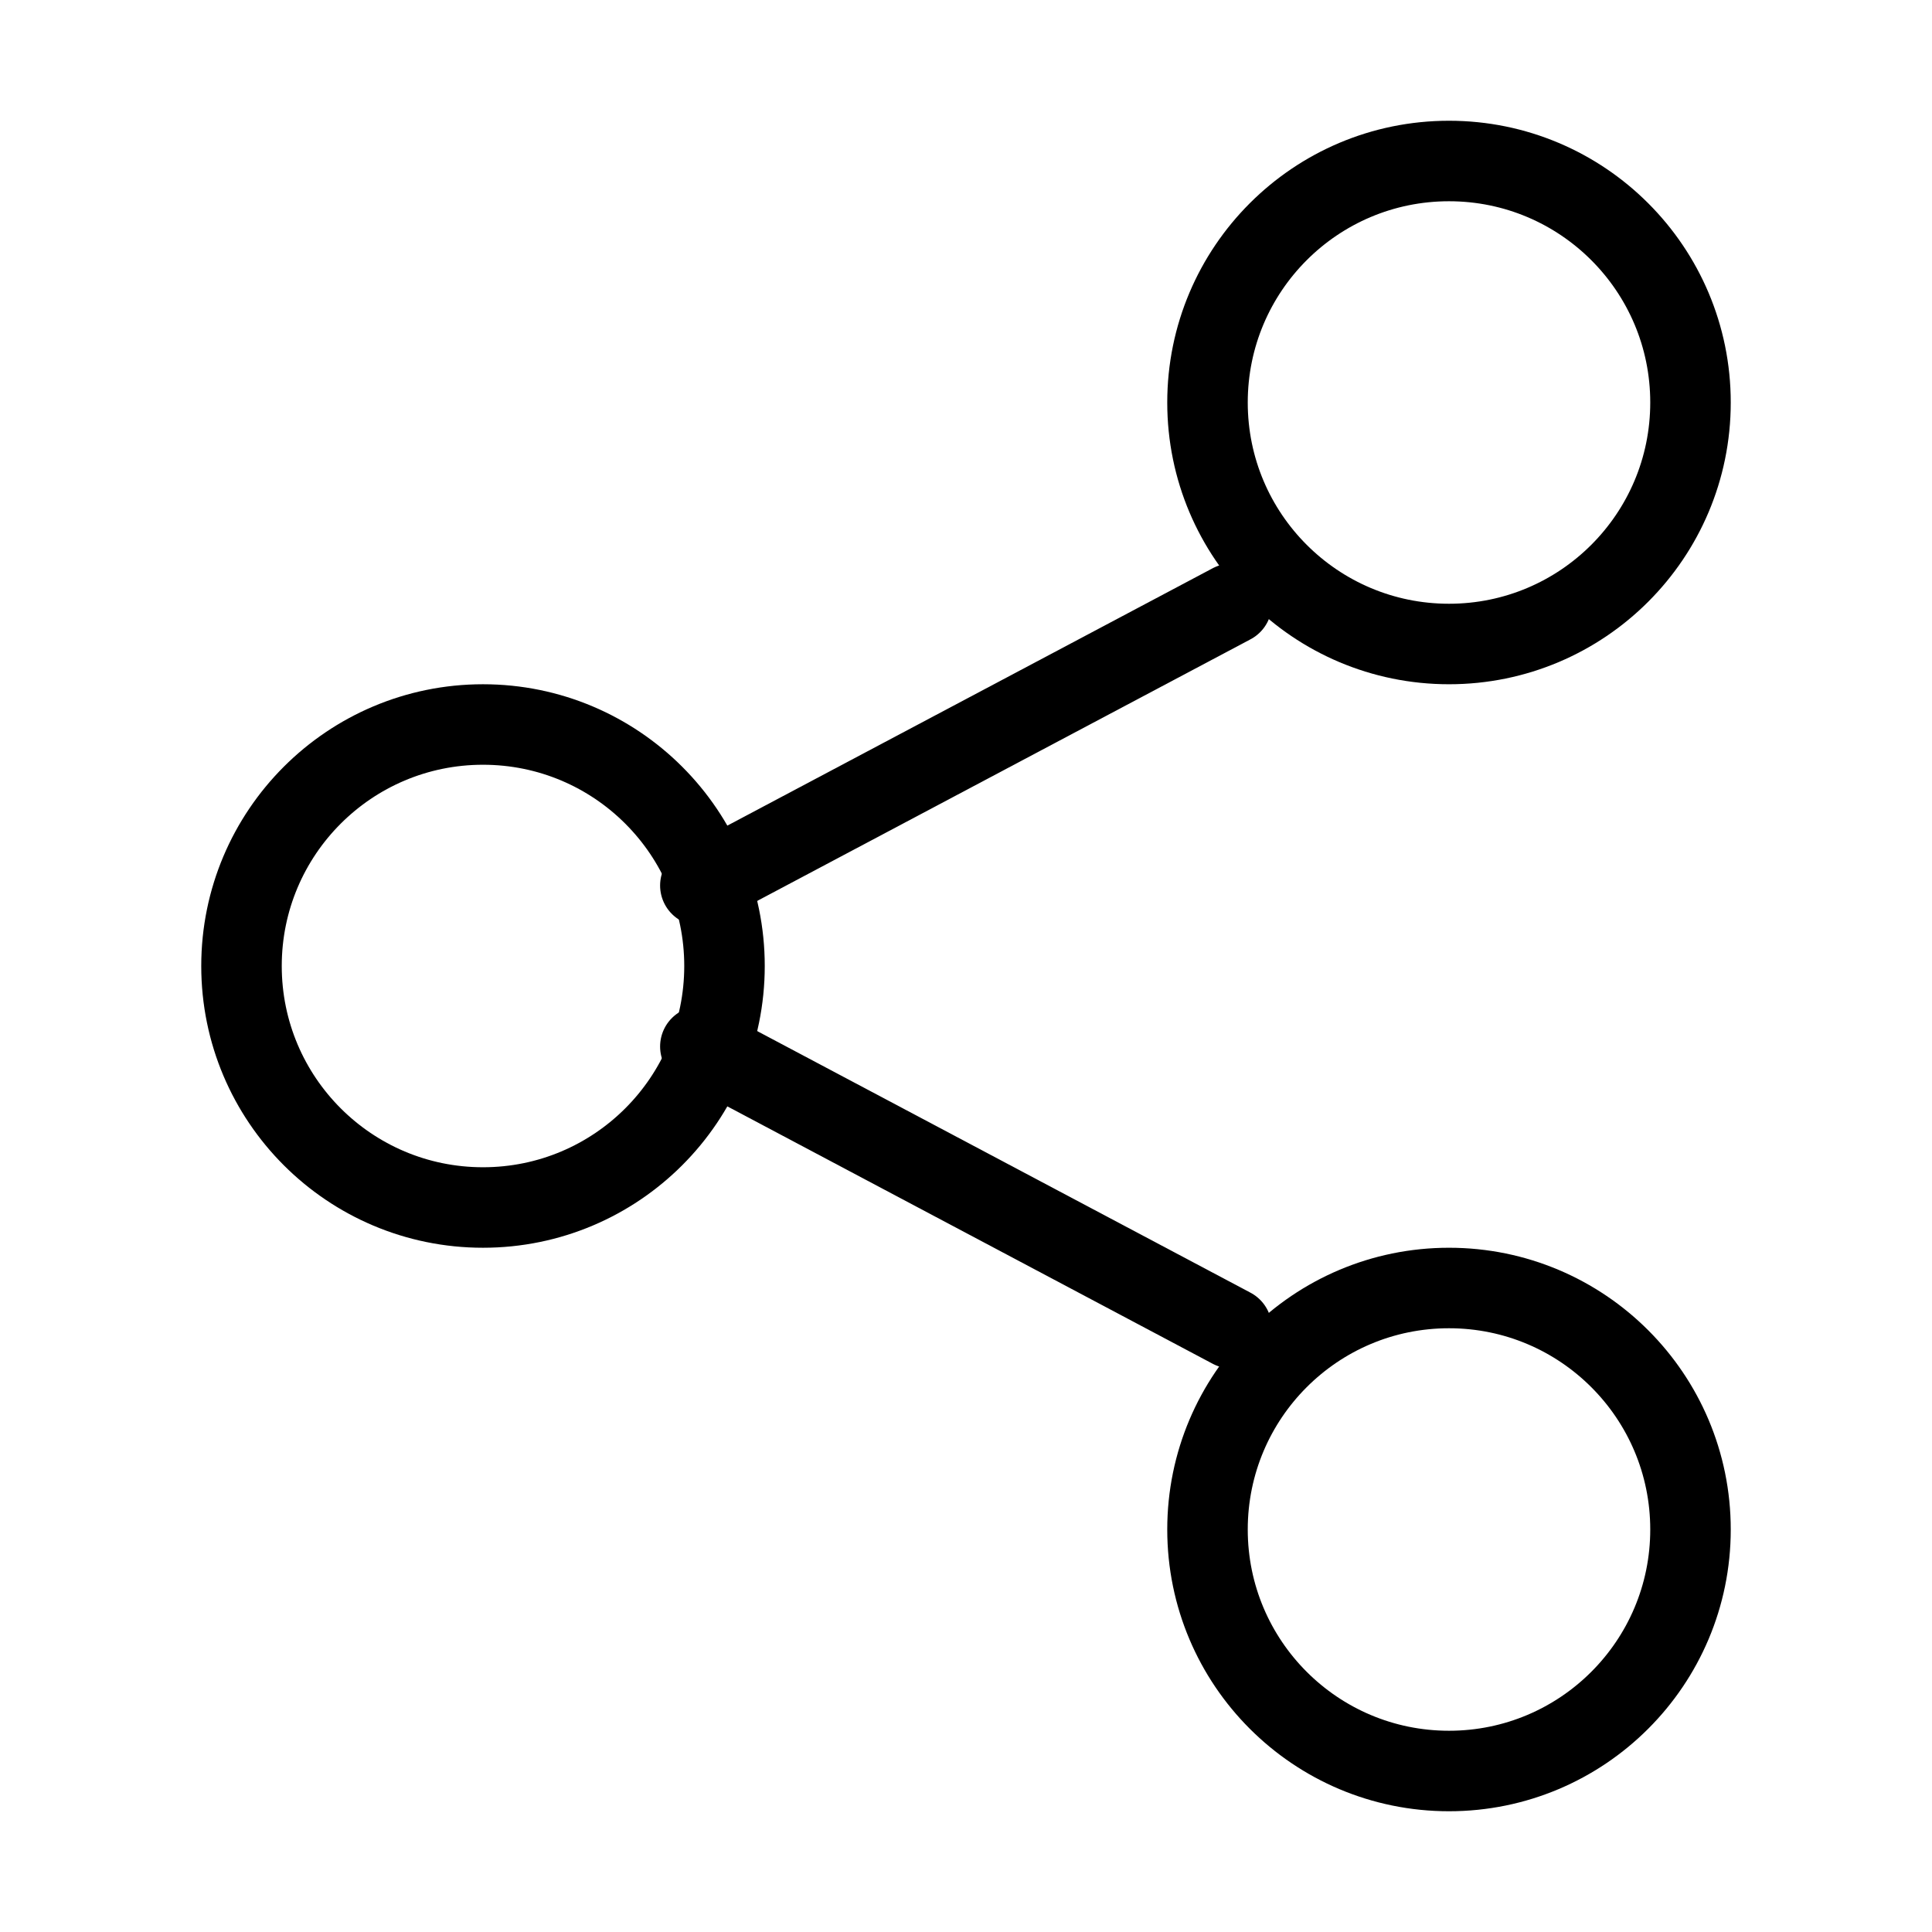
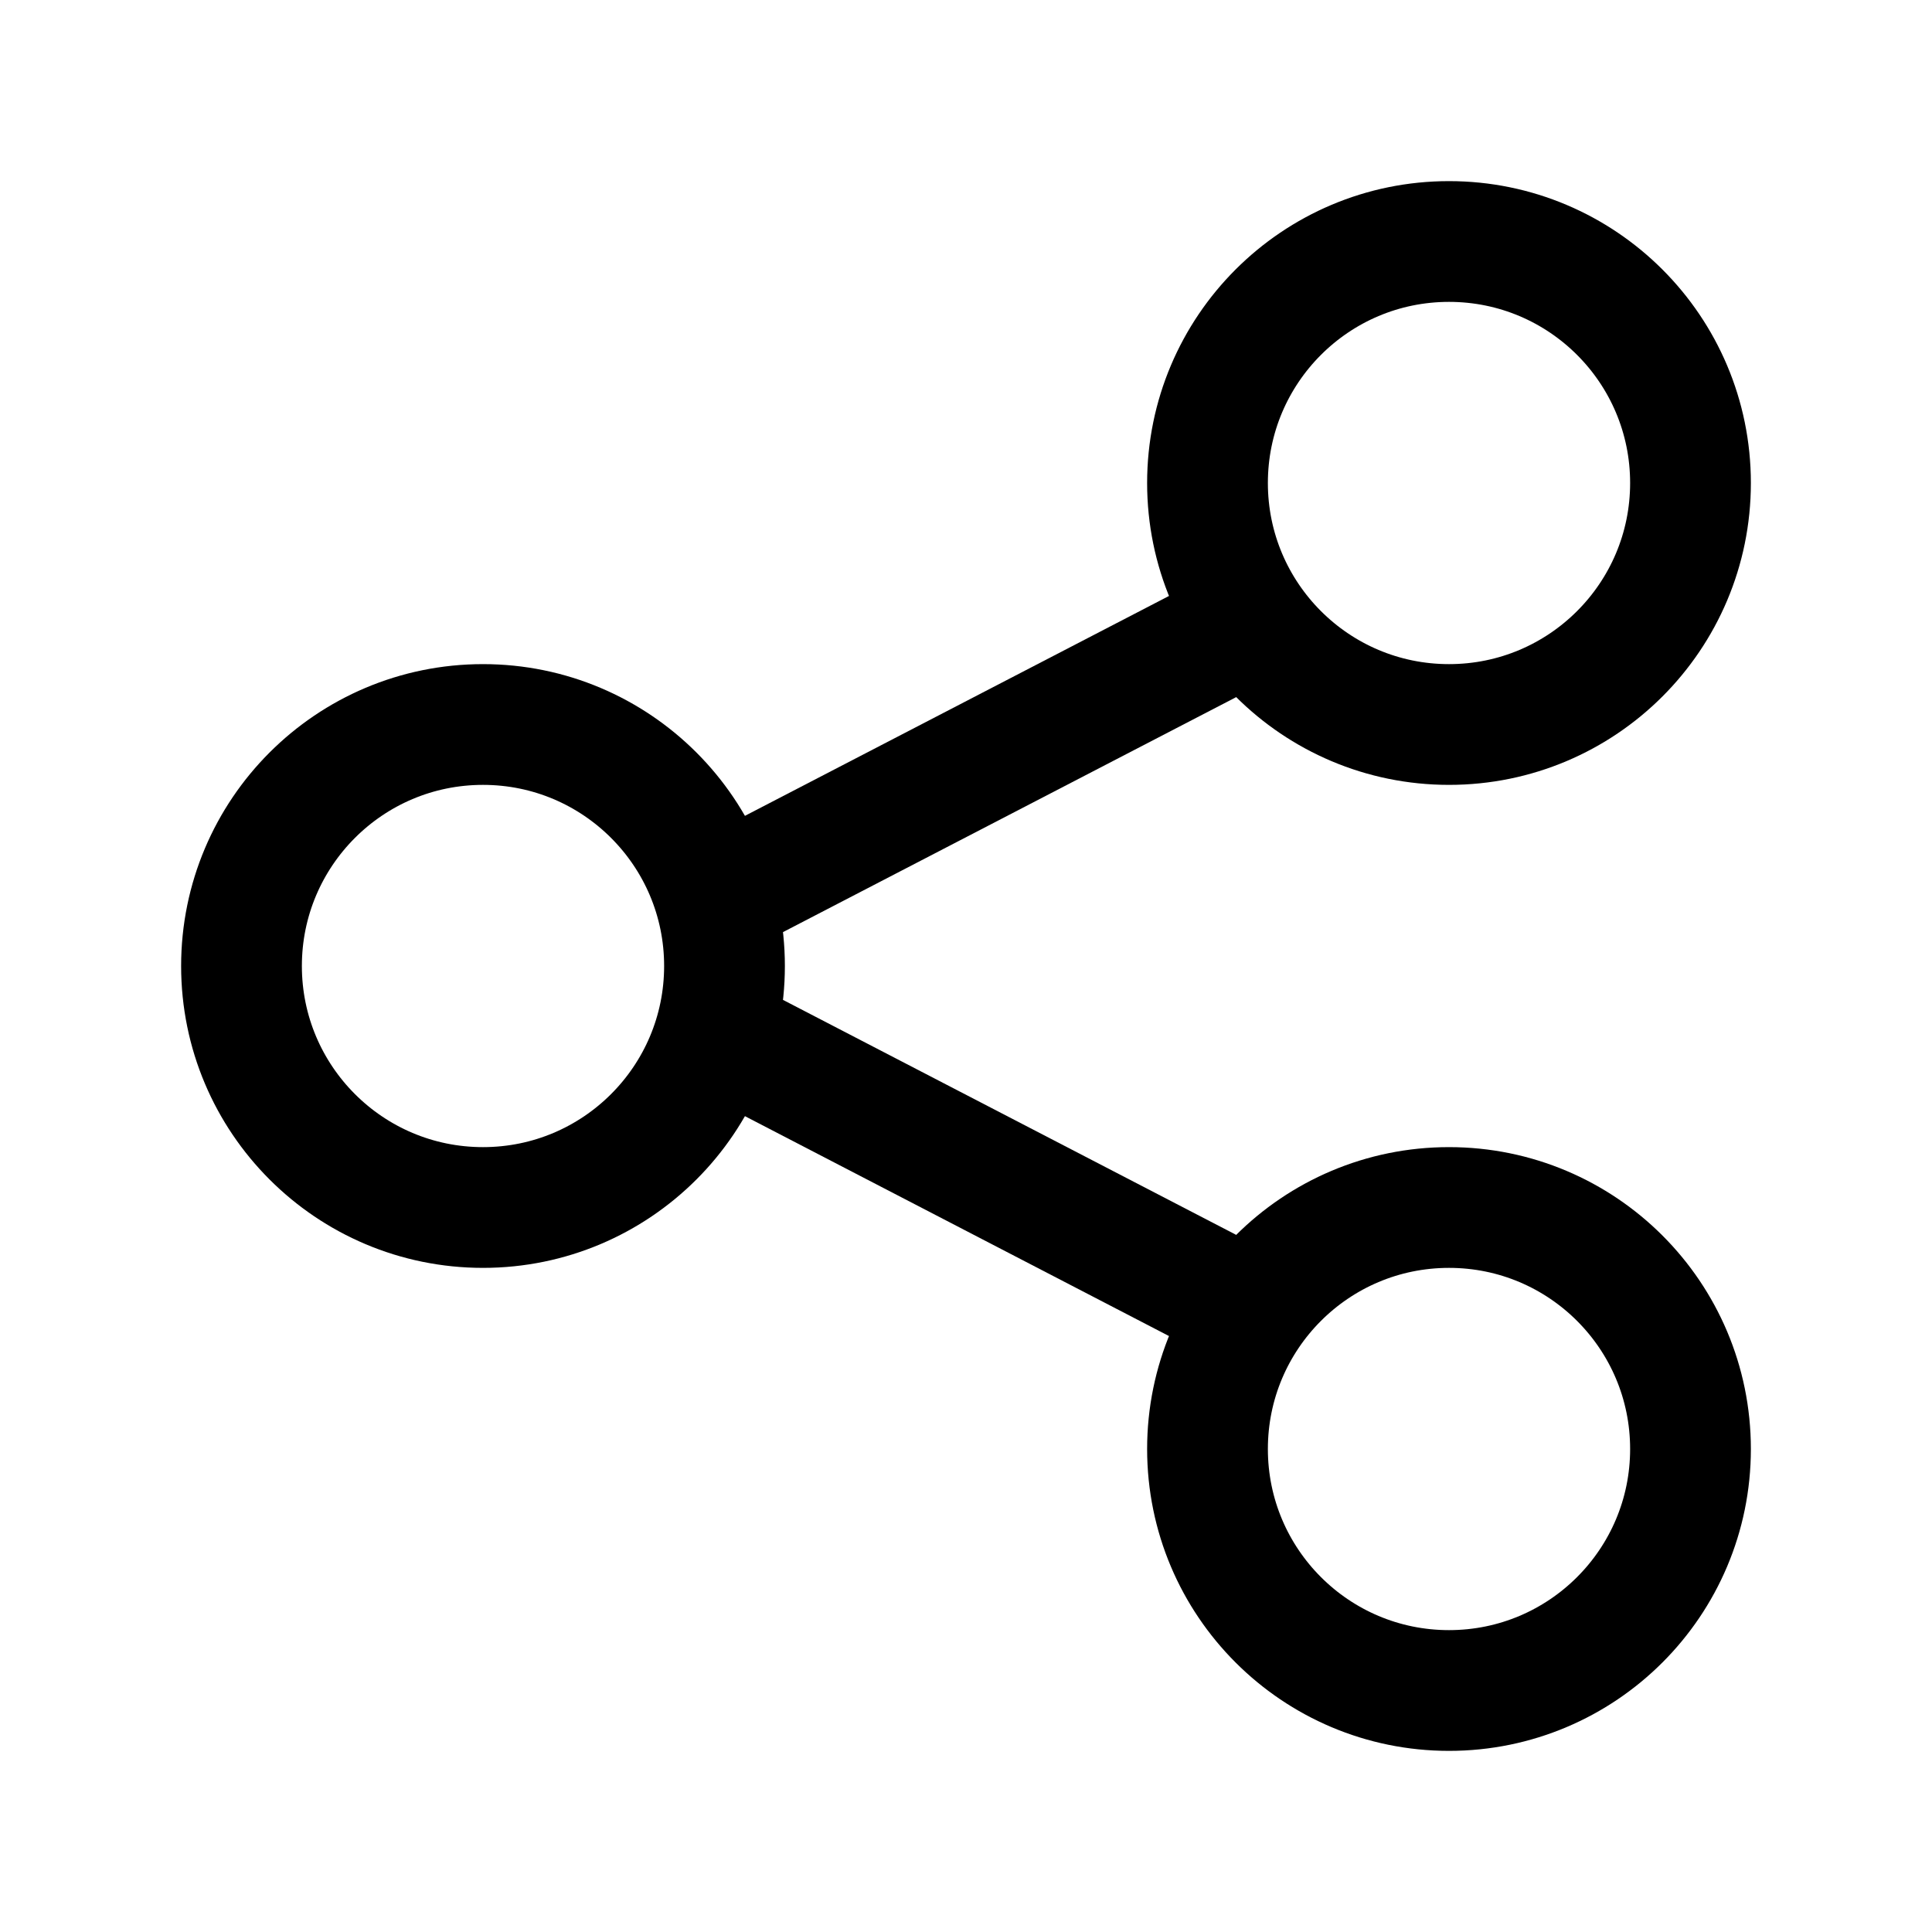
<svg xmlns="http://www.w3.org/2000/svg" width="24" height="24" viewBox="0 0 24 24" fill="none">
-   <path d="M18 8C19.657 8 21 6.657 21 5C21 3.343 19.657 2 18 2C16.343 2 15 3.343 15 5C15 6.657 16.343 8 18 8Z" stroke="black" stroke-linecap="round" stroke-linejoin="round" />
-   <path d="M6 15C7.657 15 9 13.657 9 12C9 10.343 7.657 9 6 9C4.343 9 3 10.343 3 12C3 13.657 4.343 15 6 15Z" stroke="black" stroke-linecap="round" stroke-linejoin="round" />
-   <path d="M18 22C19.657 22 21 20.657 21 19C21 17.343 19.657 16 18 16C16.343 16 15 17.343 15 19C15 20.657 16.343 22 18 22Z" stroke="black" stroke-linecap="round" stroke-linejoin="round" />
-   <path d="M8.7 11L15.3 7.5M8.7 13L15.3 16.5" stroke="black" stroke-linecap="round" stroke-linejoin="round" />
+   <path d="M18 9C19.657 9 21 7.657 21 6C21 4.343 19.657 3 18 3C16.343 3 15 4.343 15 6C15 7.657 16.343 9 18 9Z" stroke="black" stroke-width="1.5" stroke-linecap="round" stroke-linejoin="round" />
+   <path d="M6 15C7.657 15 9 13.657 9 12C9 10.343 7.657 9 6 9C4.343 9 3 10.343 3 12C3 13.657 4.343 15 6 15Z" stroke="black" stroke-width="1.5" stroke-linecap="round" stroke-linejoin="round" />
+   <path d="M18 21C19.657 21 21 19.657 21 18C21 16.343 19.657 15 18 15C16.343 15 15 16.343 15 18C15 19.657 16.343 21 18 21Z" stroke="black" stroke-width="1.5" stroke-linecap="round" stroke-linejoin="round" />
+   <path d="M9 11.111L15 8M9 12.889L15 16" stroke="black" stroke-width="1.5" stroke-linecap="round" stroke-linejoin="round" />
</svg>
